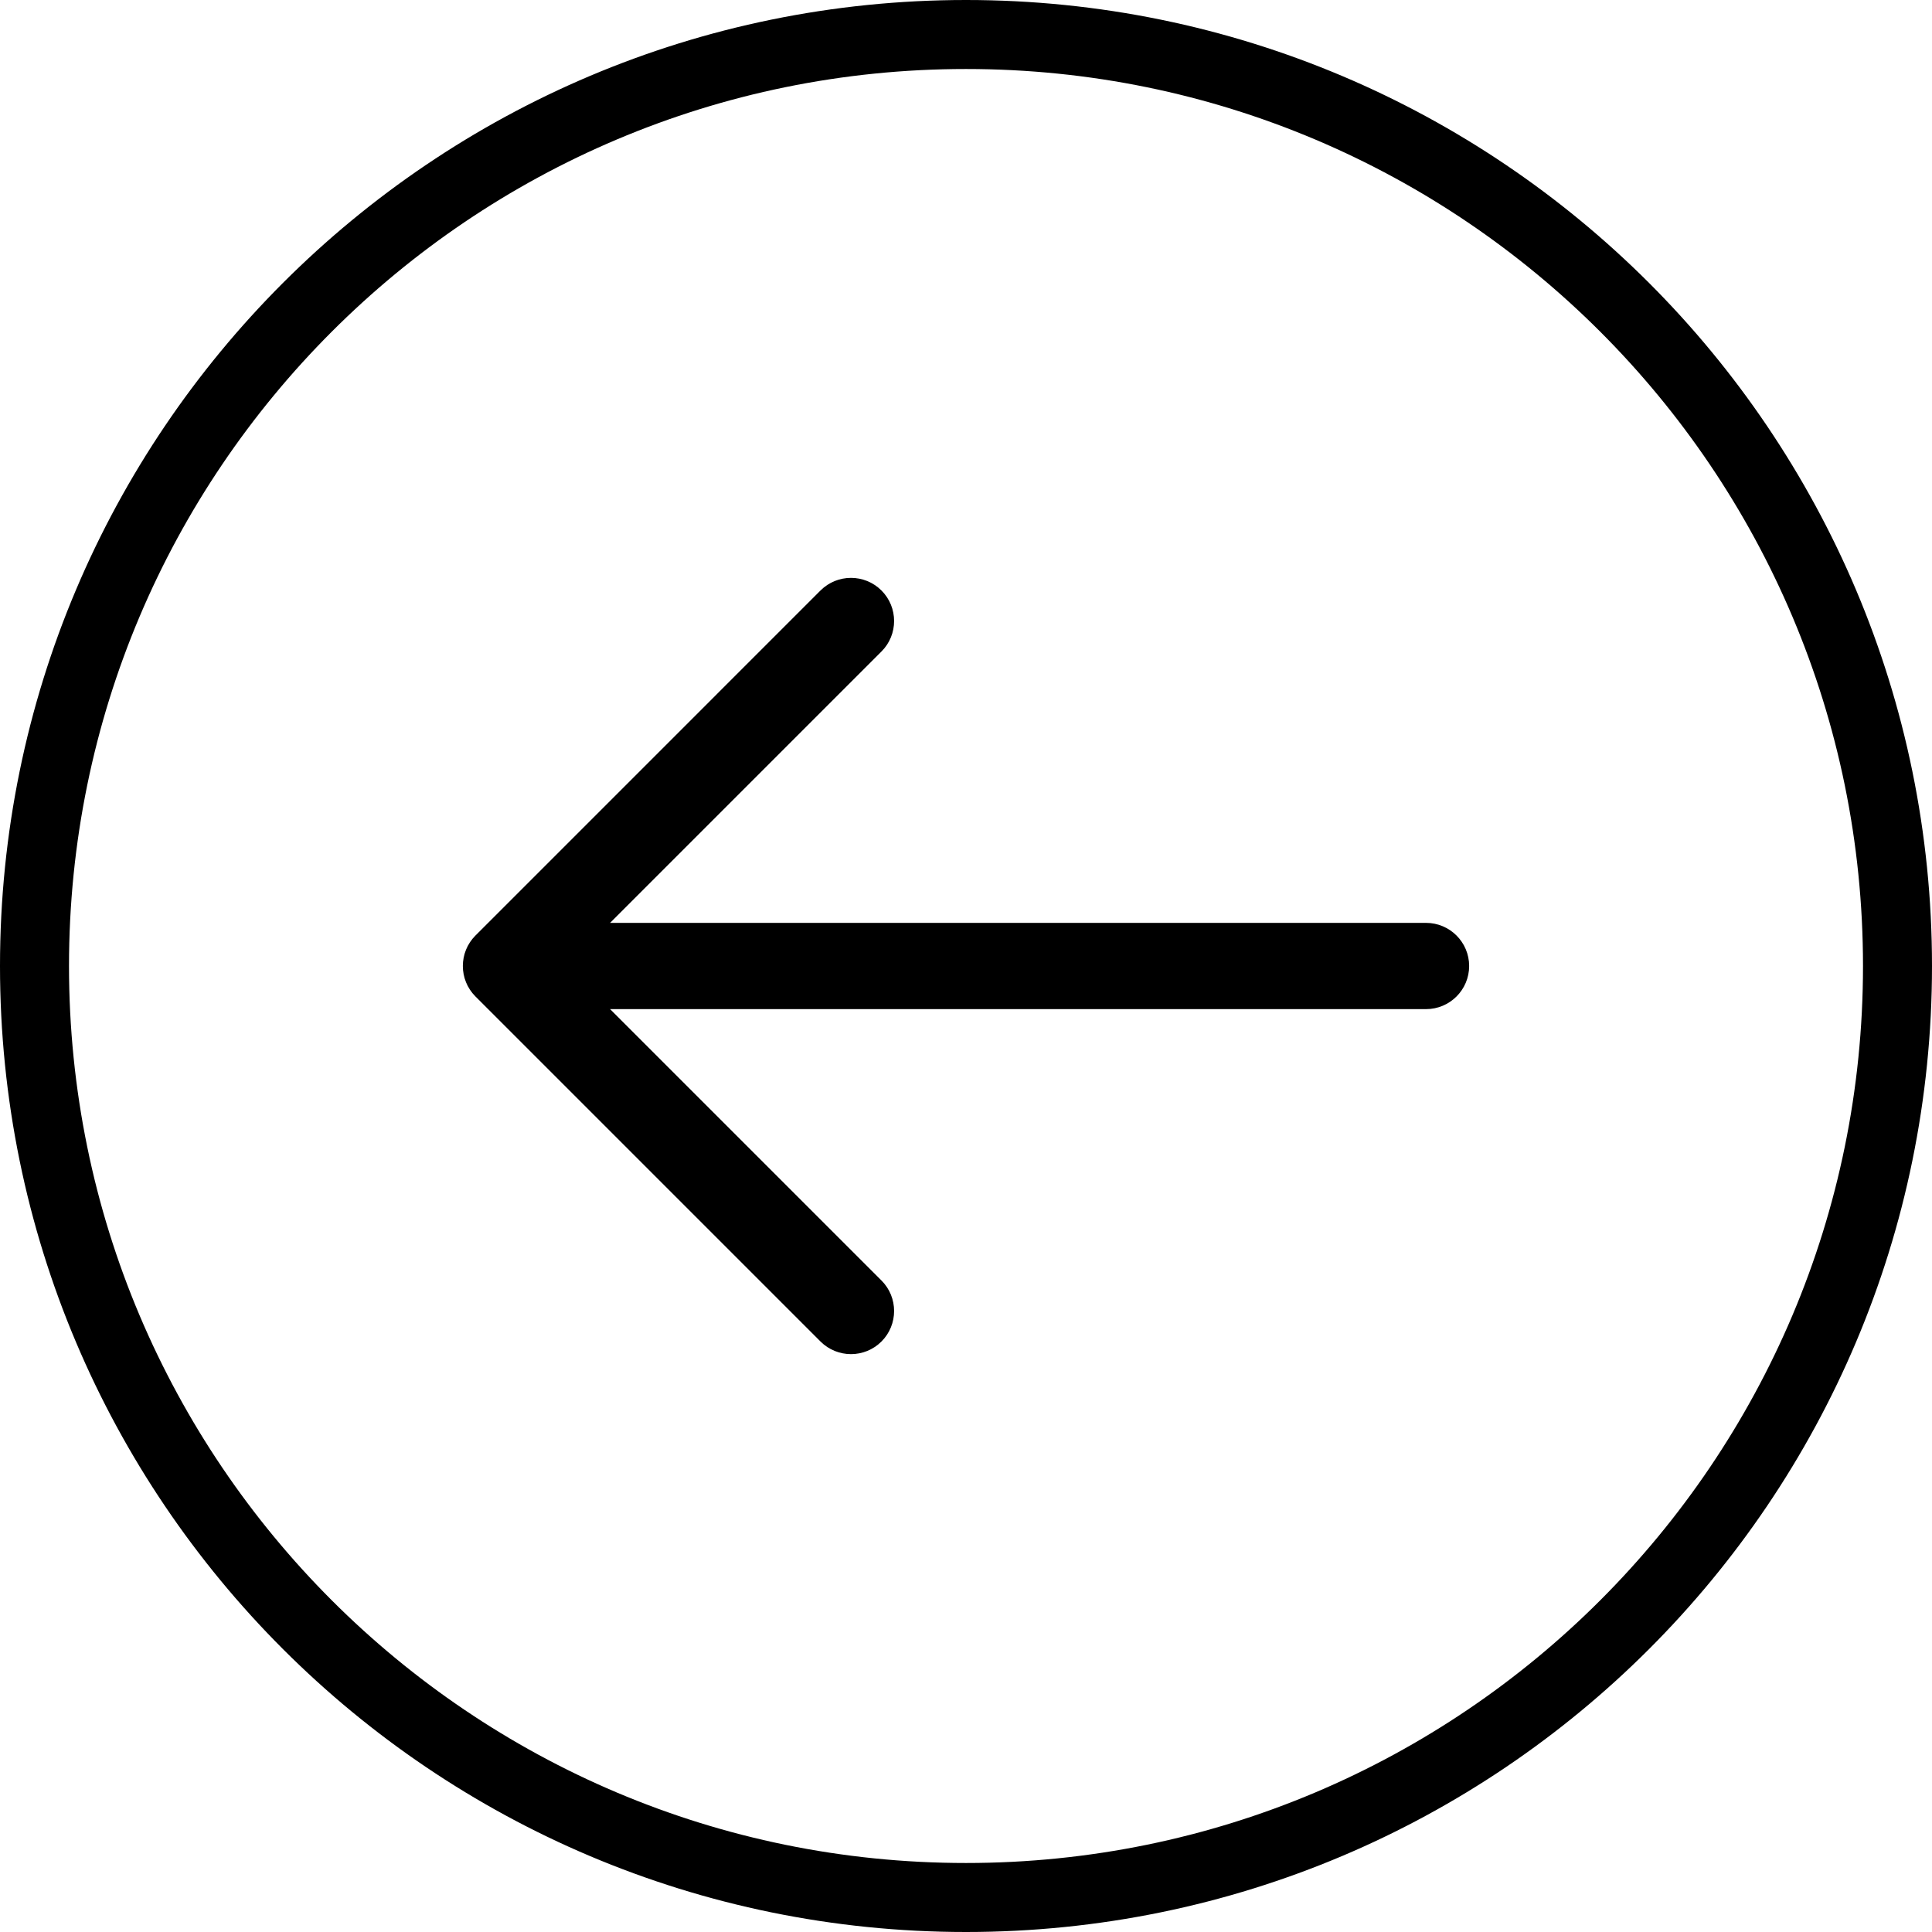
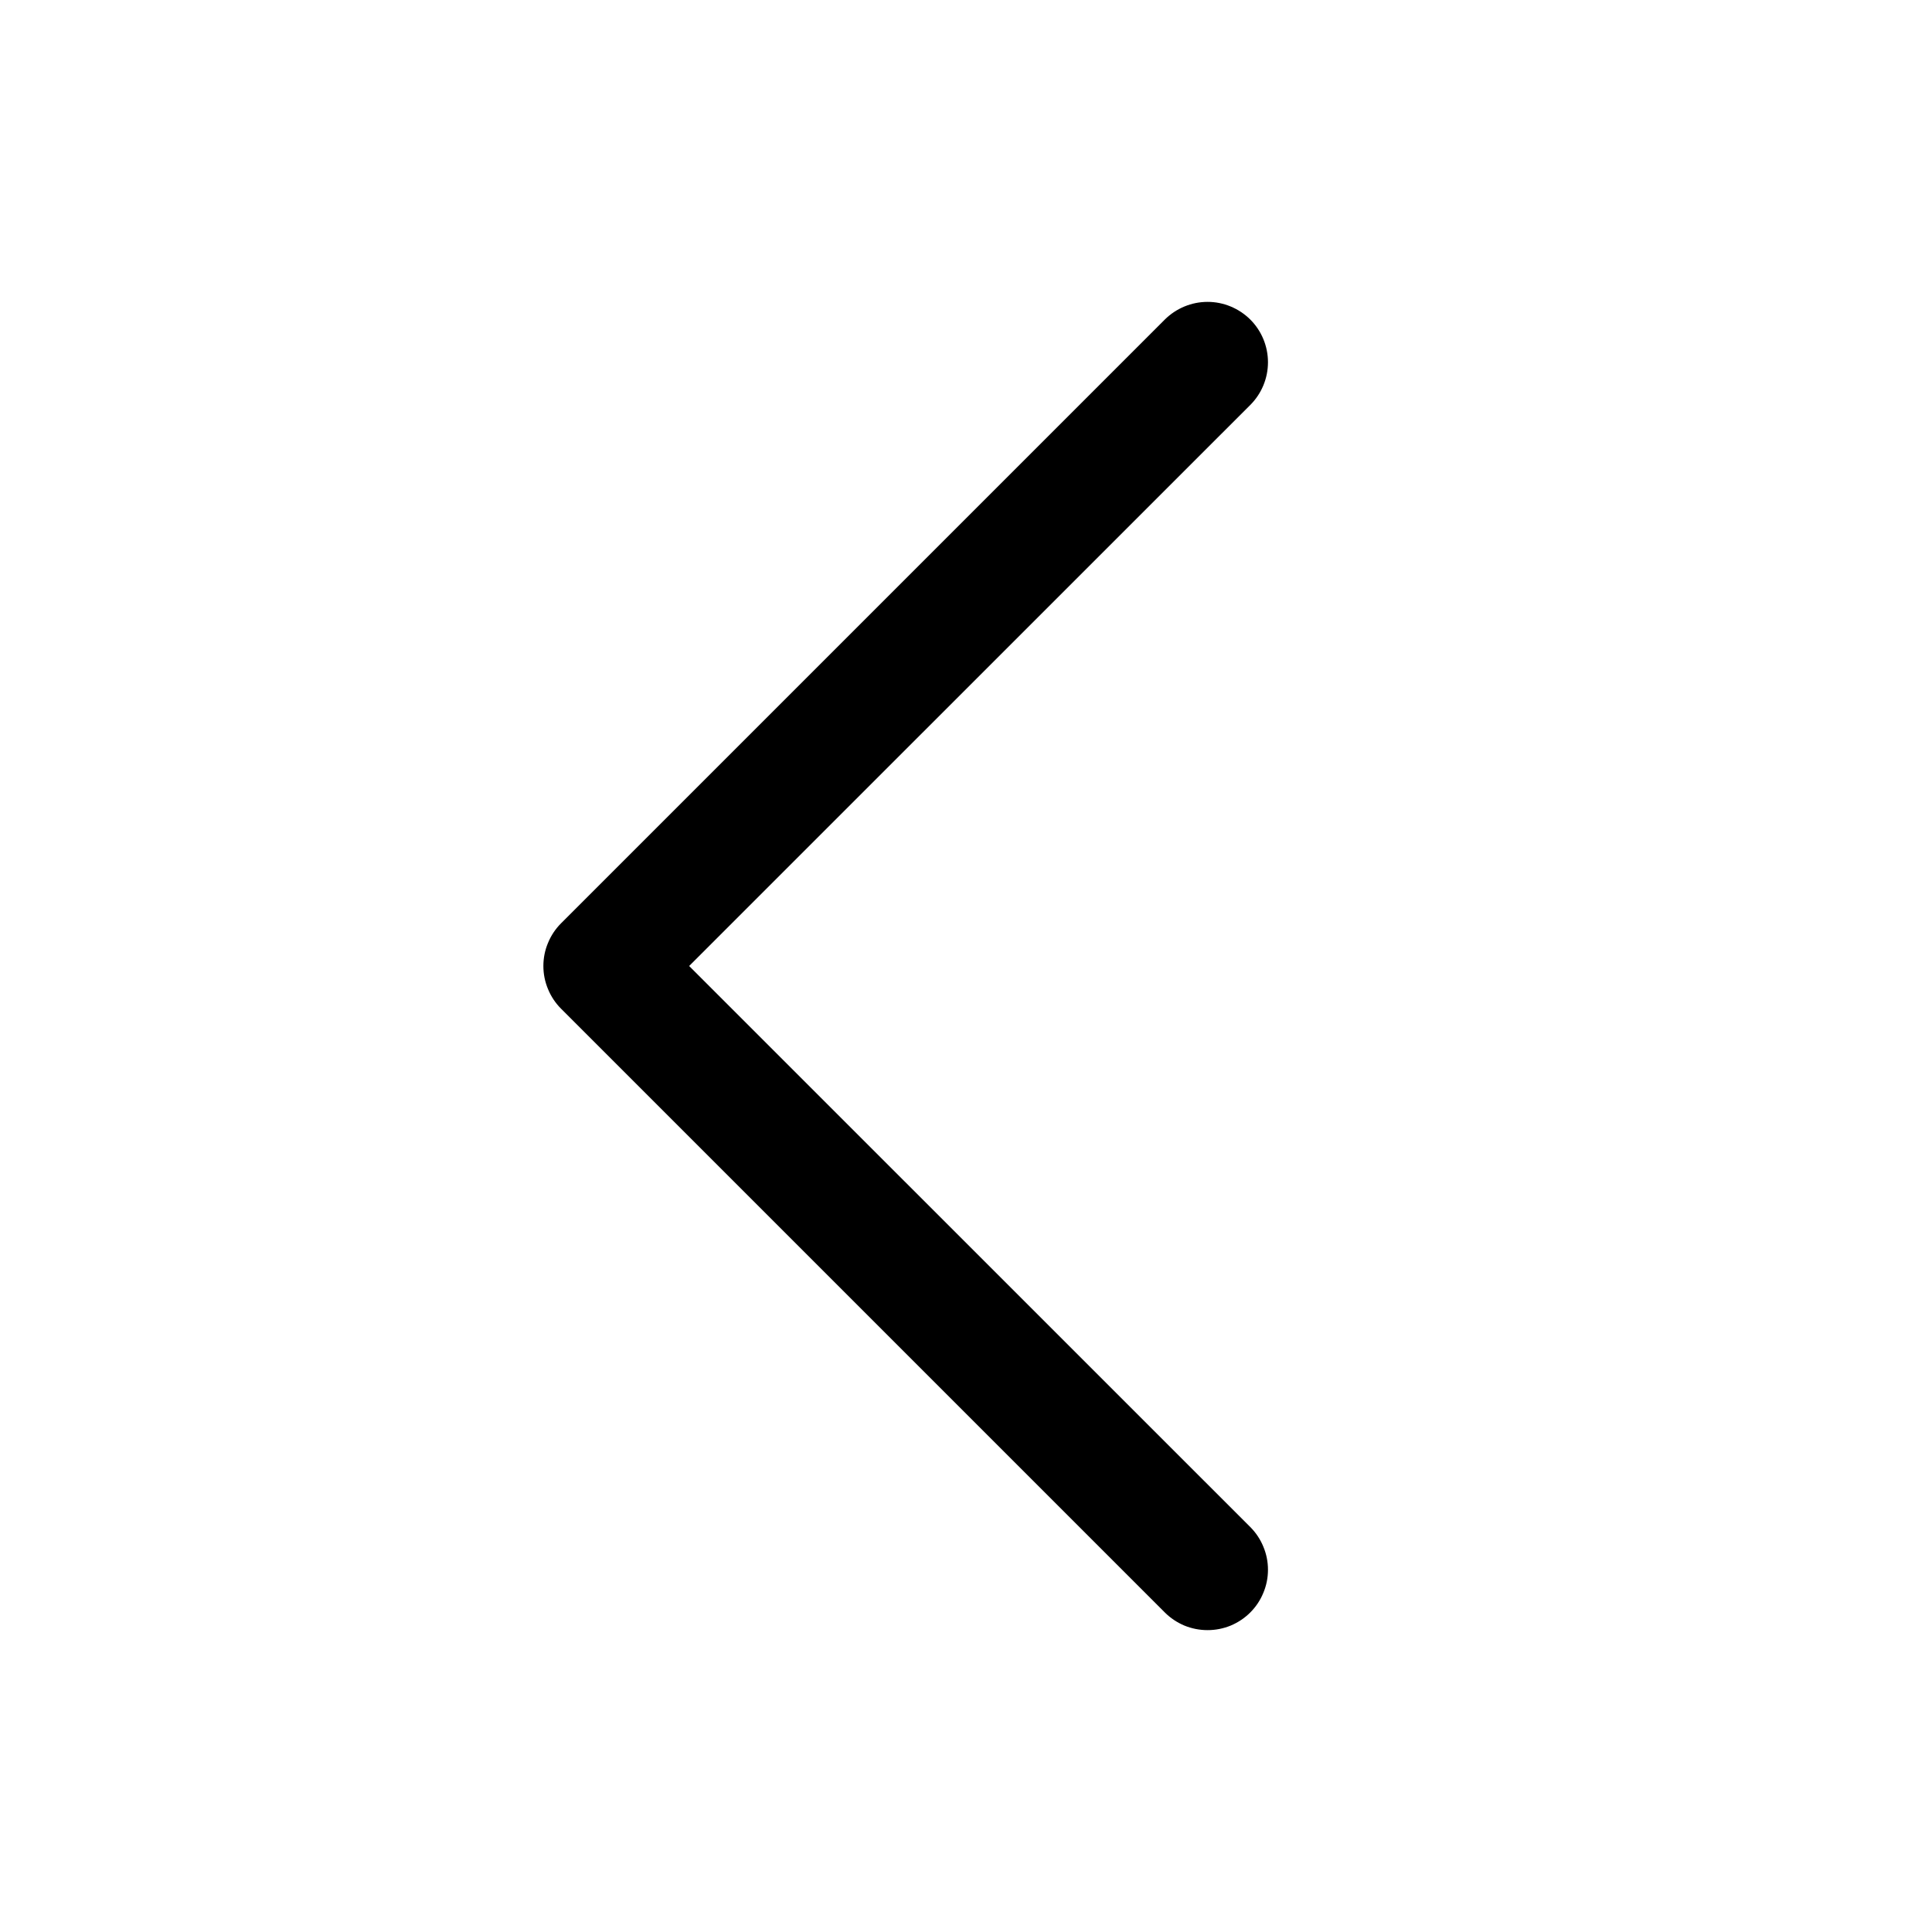
- <svg xmlns="http://www.w3.org/2000/svg" width="28" height="28" viewBox="0 0 28 28" fill="none">
-   <rect x="0.5" y="0.5" width="27" height="27" rx="13.5" stroke="currentColor" />
-   <path fill-rule="evenodd" clip-rule="evenodd" d="M12.775 8.558C13.019 8.802 13.019 9.198 12.775 9.442L8.842 13.375H20.667C21.012 13.375 21.292 13.655 21.292 14C21.292 14.345 21.012 14.625 20.667 14.625H8.842L12.775 18.558C13.019 18.802 13.019 19.198 12.775 19.442C12.531 19.686 12.136 19.686 11.891 19.442L6.891 14.442C6.647 14.198 6.647 13.802 6.891 13.558L11.891 8.558C12.136 8.314 12.531 8.314 12.775 8.558Z" fill="currentColor" />
+ <svg xmlns="http://www.w3.org/2000/svg" width="20" height="20" viewBox="0 0 20 20" fill="none">
+   <path d="M12.943 15.808C13.001 15.866 13.047 15.935 13.078 16.011C13.11 16.087 13.126 16.168 13.126 16.25C13.126 16.332 13.11 16.413 13.078 16.489C13.047 16.565 13.001 16.634 12.943 16.692C12.885 16.75 12.816 16.796 12.74 16.828C12.664 16.859 12.583 16.875 12.501 16.875C12.418 16.875 12.337 16.859 12.261 16.828C12.185 16.796 12.116 16.75 12.058 16.692L5.808 10.442C5.75 10.384 5.704 10.315 5.673 10.239C5.641 10.163 5.625 10.082 5.625 10C5.625 9.918 5.641 9.836 5.673 9.761C5.704 9.685 5.75 9.616 5.808 9.558L12.058 3.308C12.176 3.191 12.335 3.125 12.501 3.125C12.666 3.125 12.825 3.191 12.943 3.308C13.06 3.425 13.126 3.584 13.126 3.75C13.126 3.916 13.06 4.075 12.943 4.192L7.134 10L12.943 15.808Z" fill="currentColor" />
</svg>
